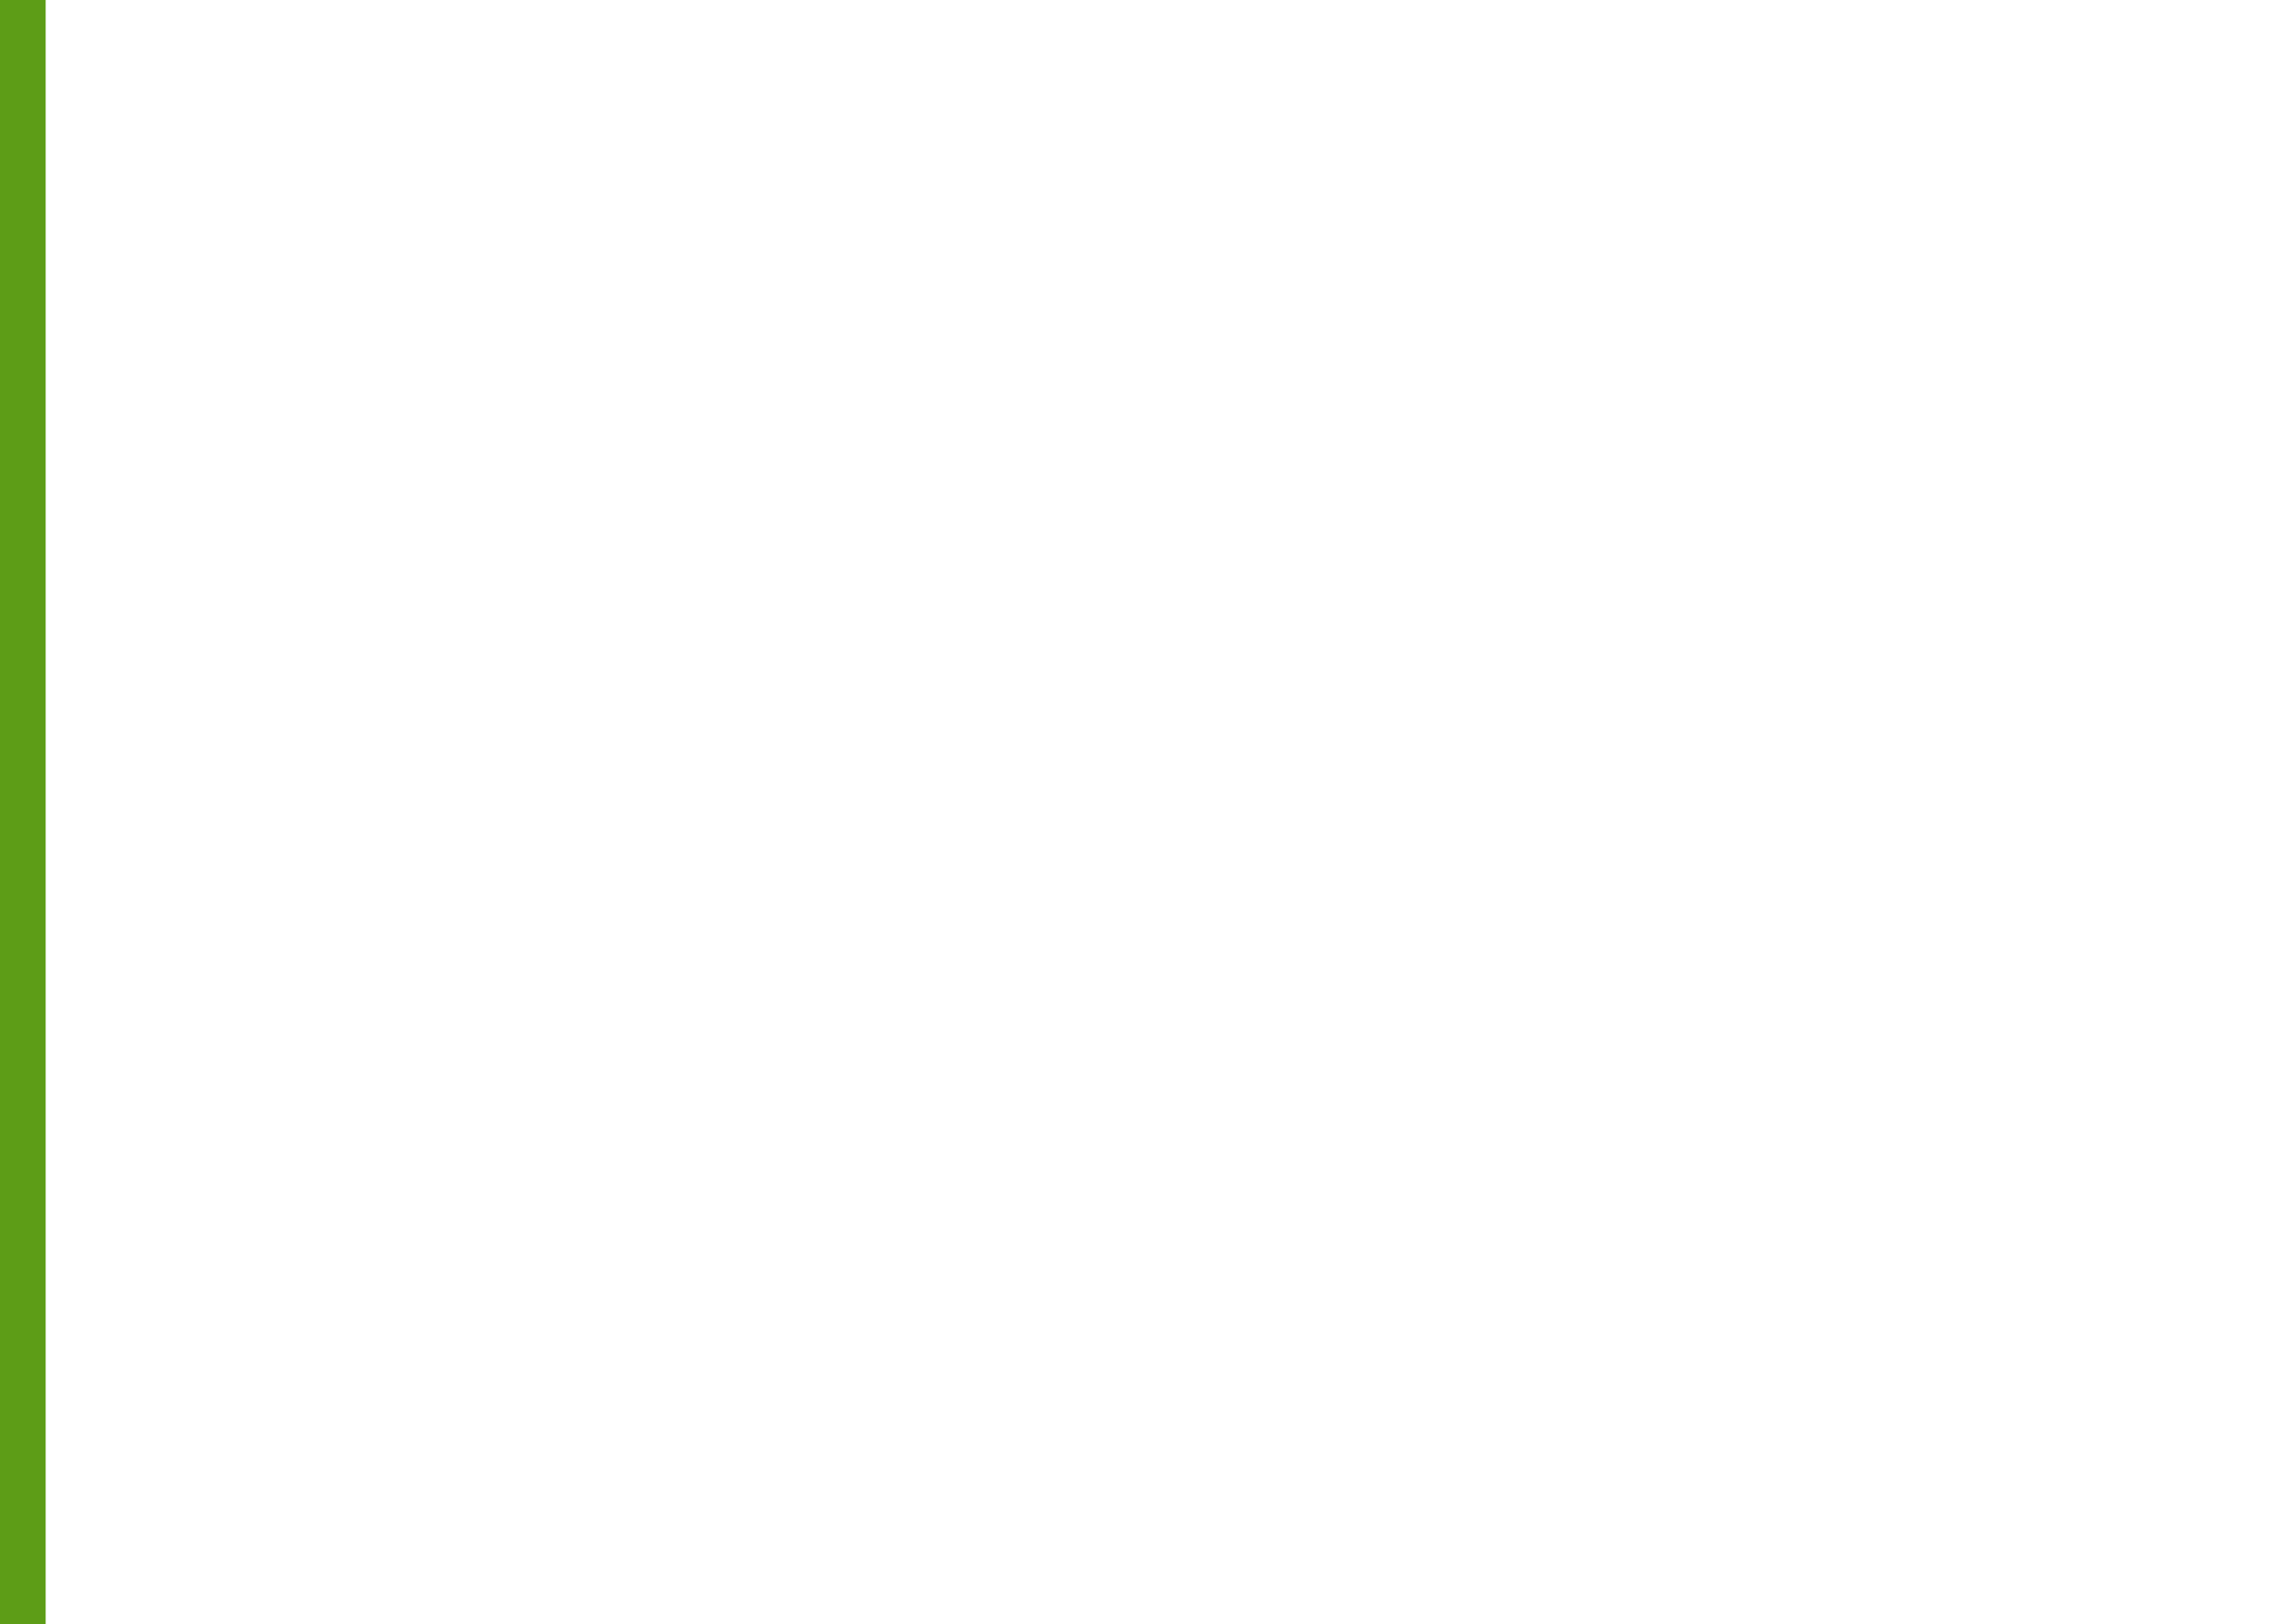
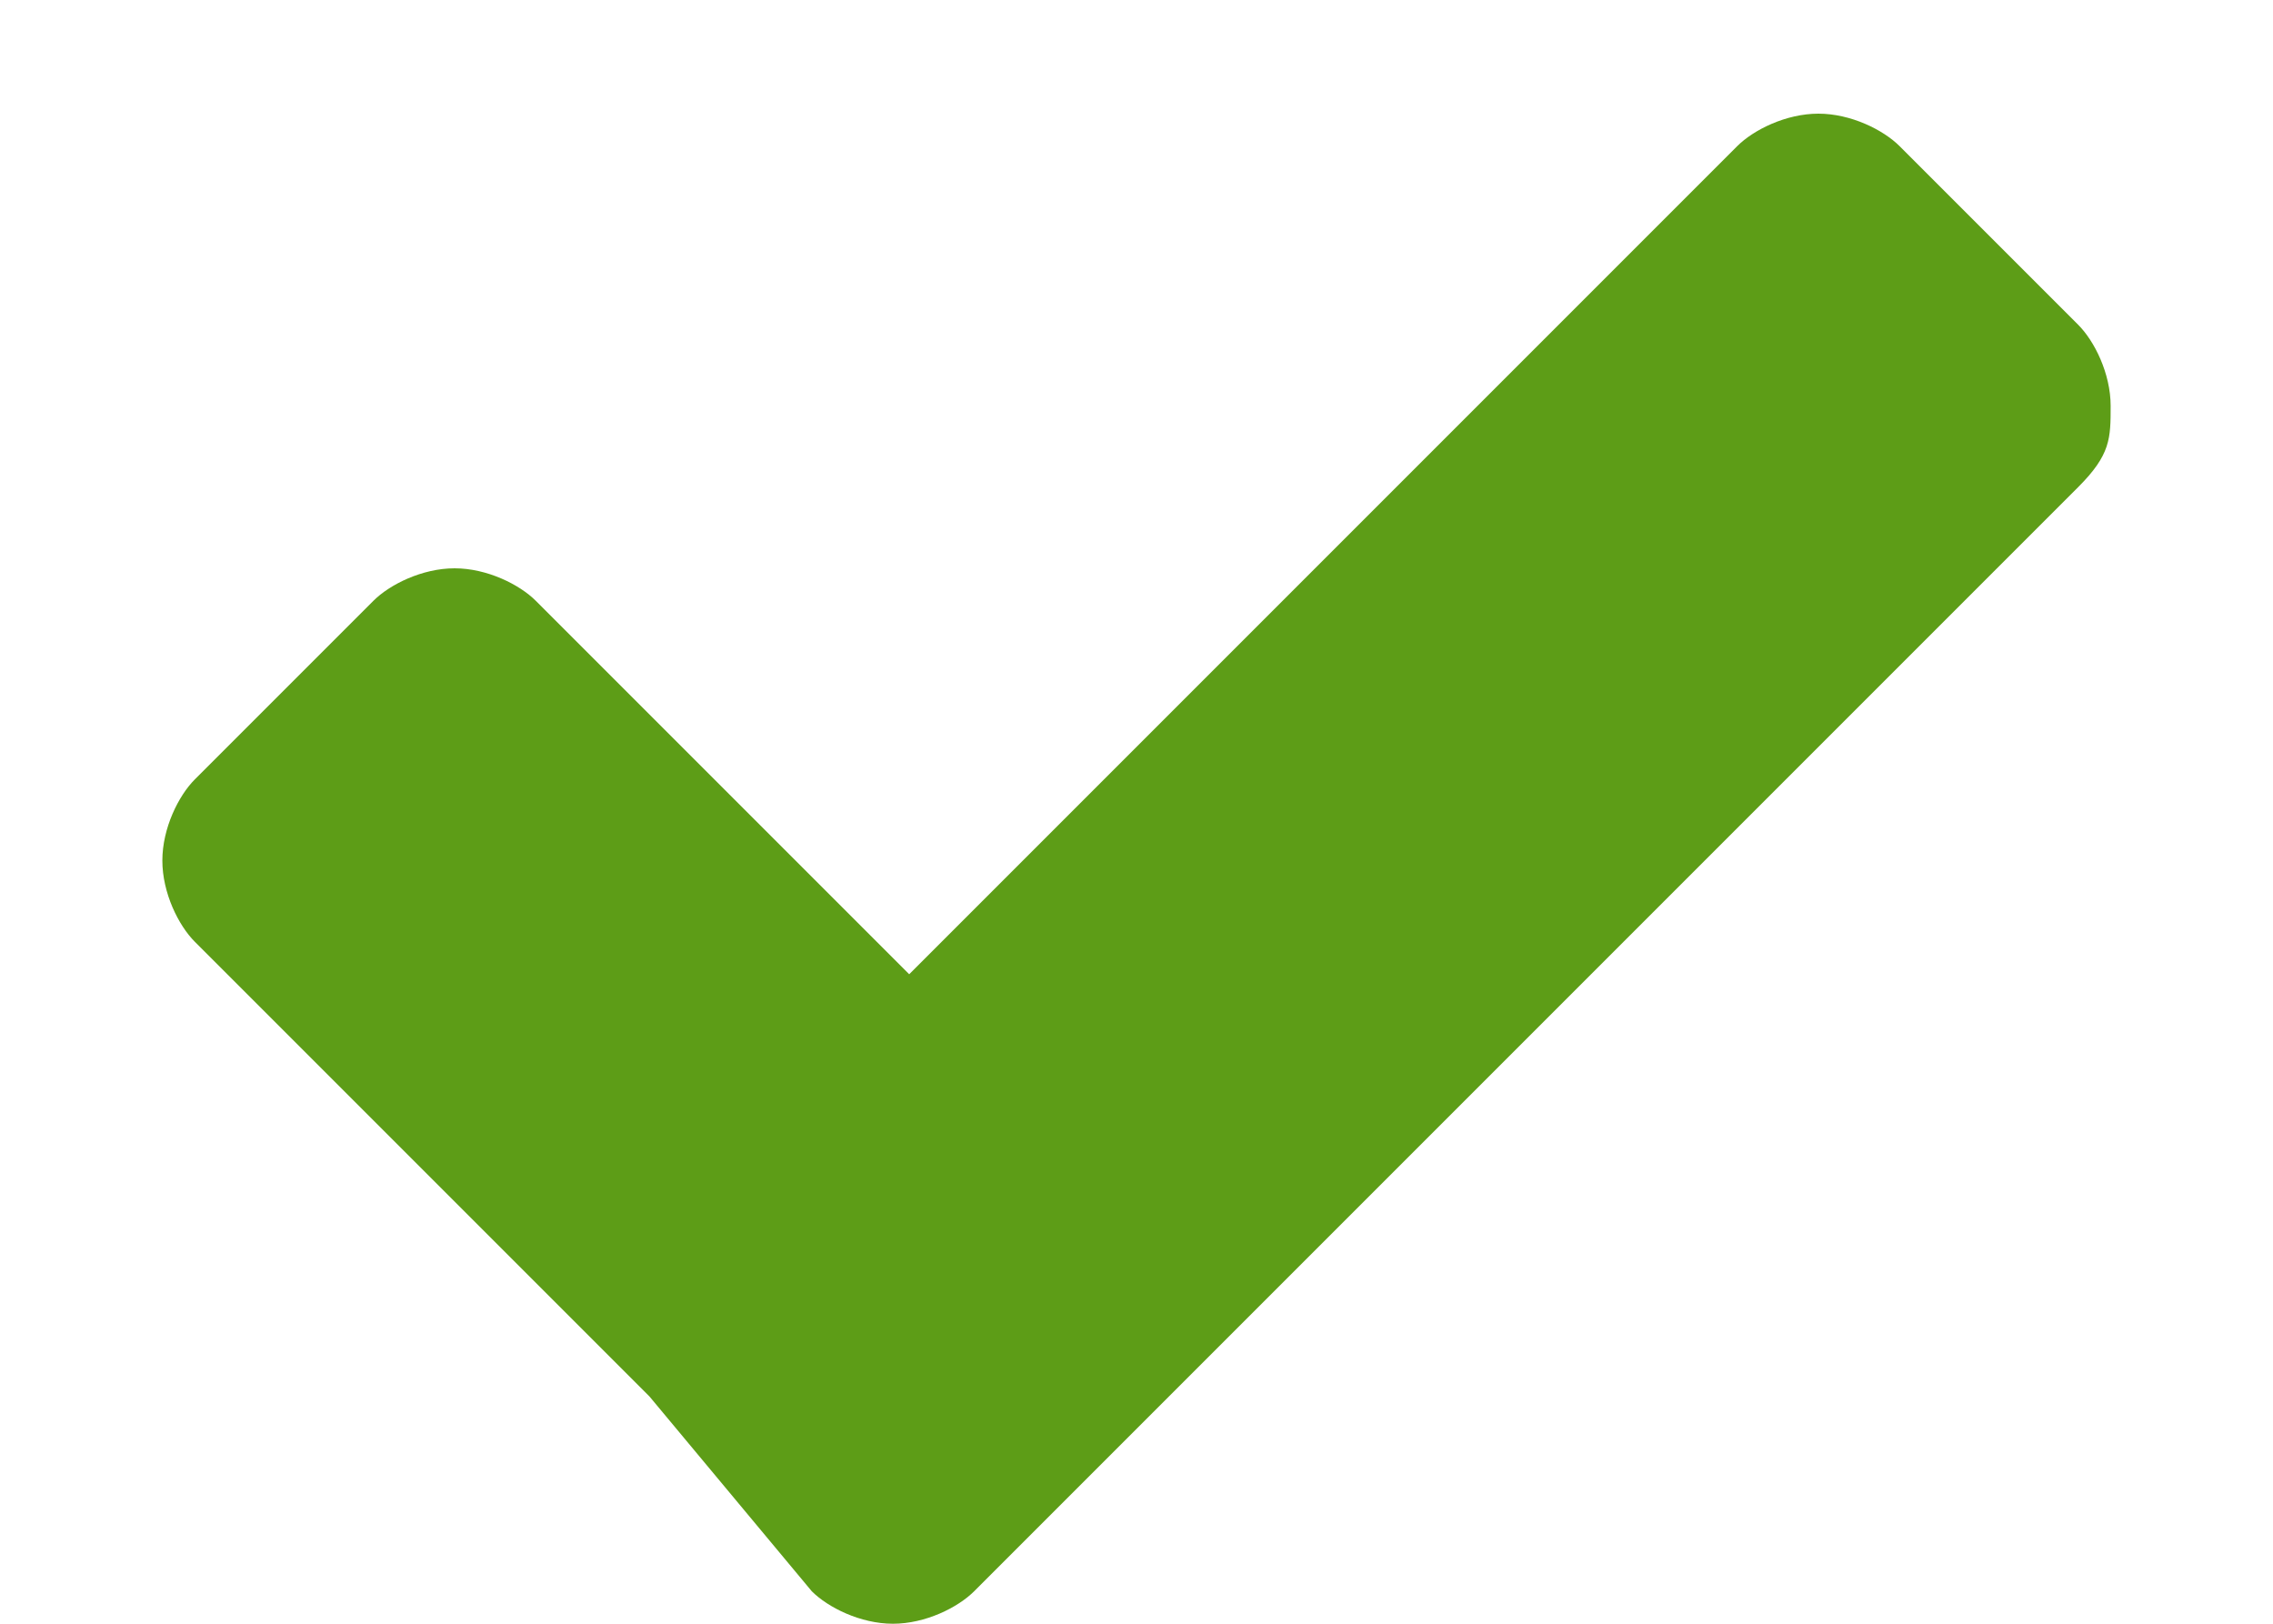
- <svg xmlns="http://www.w3.org/2000/svg" width="14px" height="10px" viewBox="0 0 14 10" version="1.1">
-   <defs />
-   <g id="CMS-User-Groups" stroke="none" stroke-width="1" fill="none" fill-rule="evenodd" font-size="14" font-family="FontAwesome" font-weight="normal">
-     <g id="CMS---User-Groups---New-Group---01a" transform="translate(-579, -265)" fill="#5D9D17">
+ <svg xmlns="http://www.w3.org/2000/svg" version="1.1" id="Layer_1" x="0px" y="0px" viewBox="0 0 14 10" style="enable-background:new 0 0 14 10;" xml:space="preserve">
+   <style type="text/css">
+ 	.st0{enable-background:new    ;}
+ 	.st1{fill:#5D9D17;}
+ </style>
+   <g id="CMS-User-Groups">
+     <g id="CMS---User-Groups---New-Group---01a" transform="translate(-579, -265)">
      <g id="user-active" transform="translate(575, 234)">
-         <text id="">
-           <tspan x="4" y="41"></tspan>
-         </text>
+         <g class="st0">
+           <path class="st1" d="M16.8,34l-5.7,5.7l-1.1,1.1c-0.1,0.1-0.3,0.2-0.5,0.2s-0.4-0.1-0.5-0.2L8,39.6l-2.8-2.8      c-0.1-0.1-0.2-0.3-0.2-0.5s0.1-0.4,0.2-0.5l1.1-1.1c0.1-0.1,0.3-0.2,0.5-0.2s0.4,0.1,0.5,0.2L9.6,37l5.1-5.1      c0.1-0.1,0.3-0.2,0.5-0.2s0.4,0.1,0.5,0.2l1.1,1.1c0.1,0.1,0.2,0.3,0.2,0.5S17,33.8,16.8,34z" />
+         </g>
      </g>
    </g>
  </g>
</svg>
